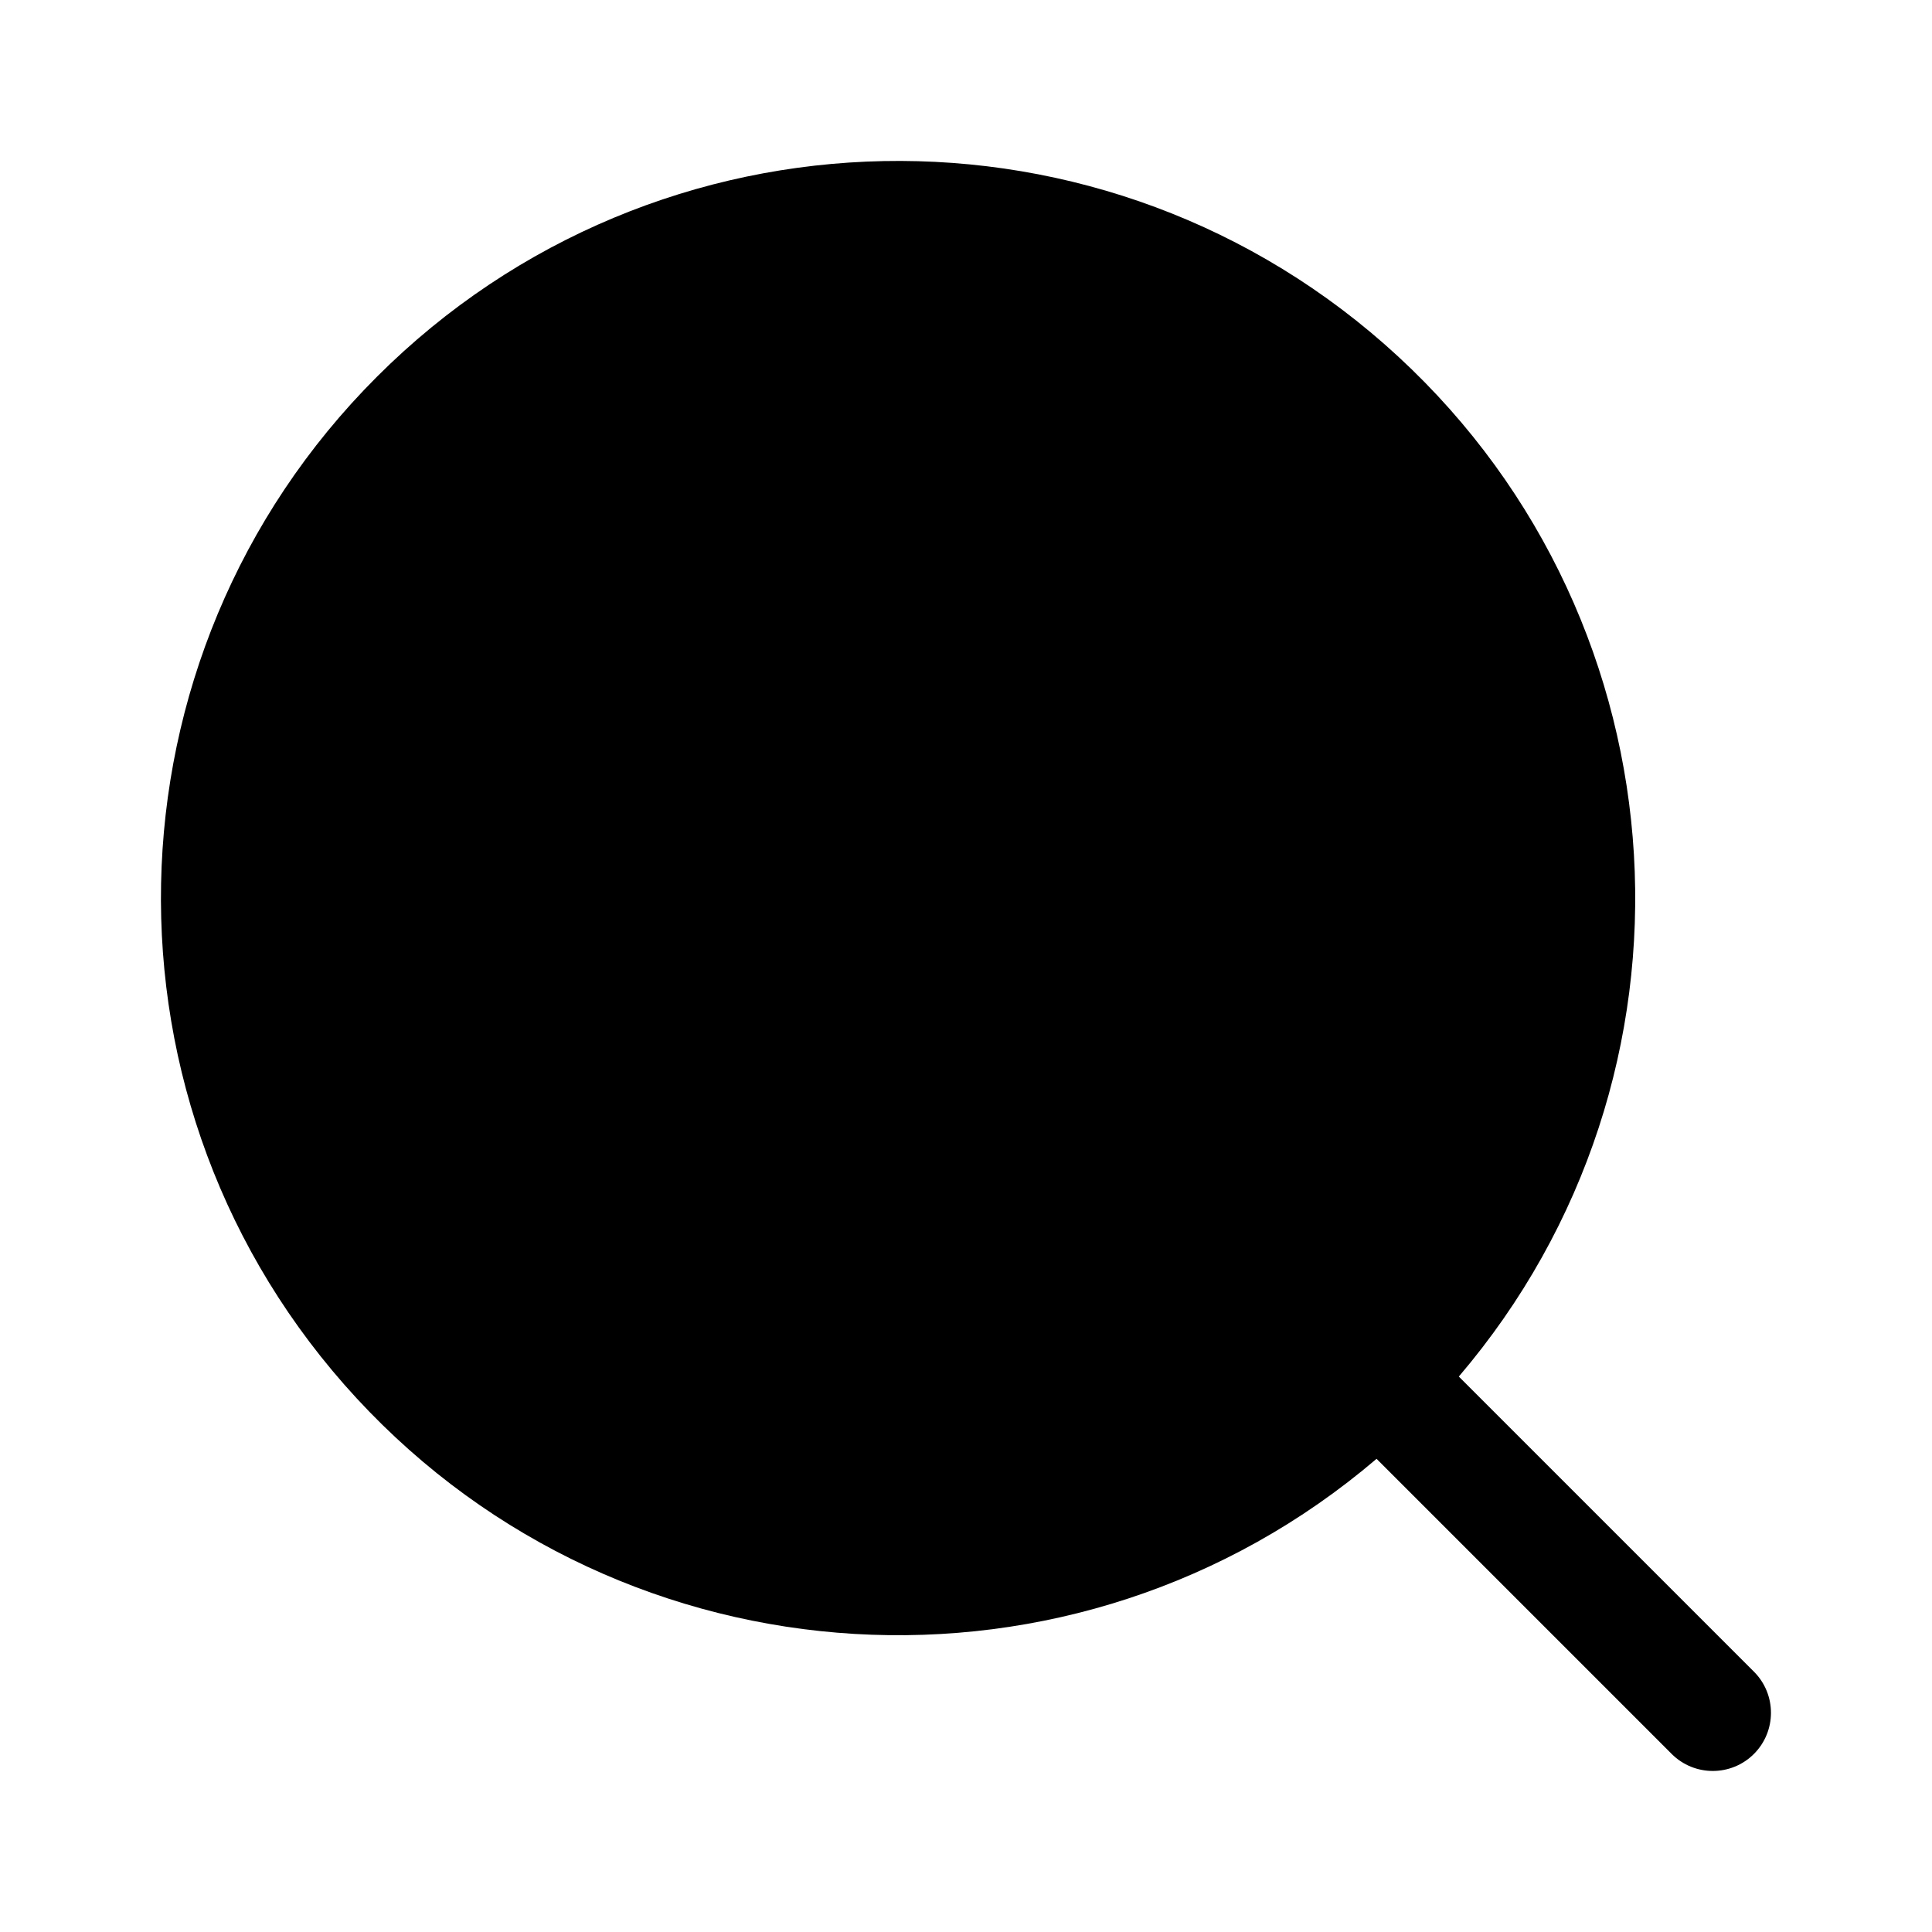
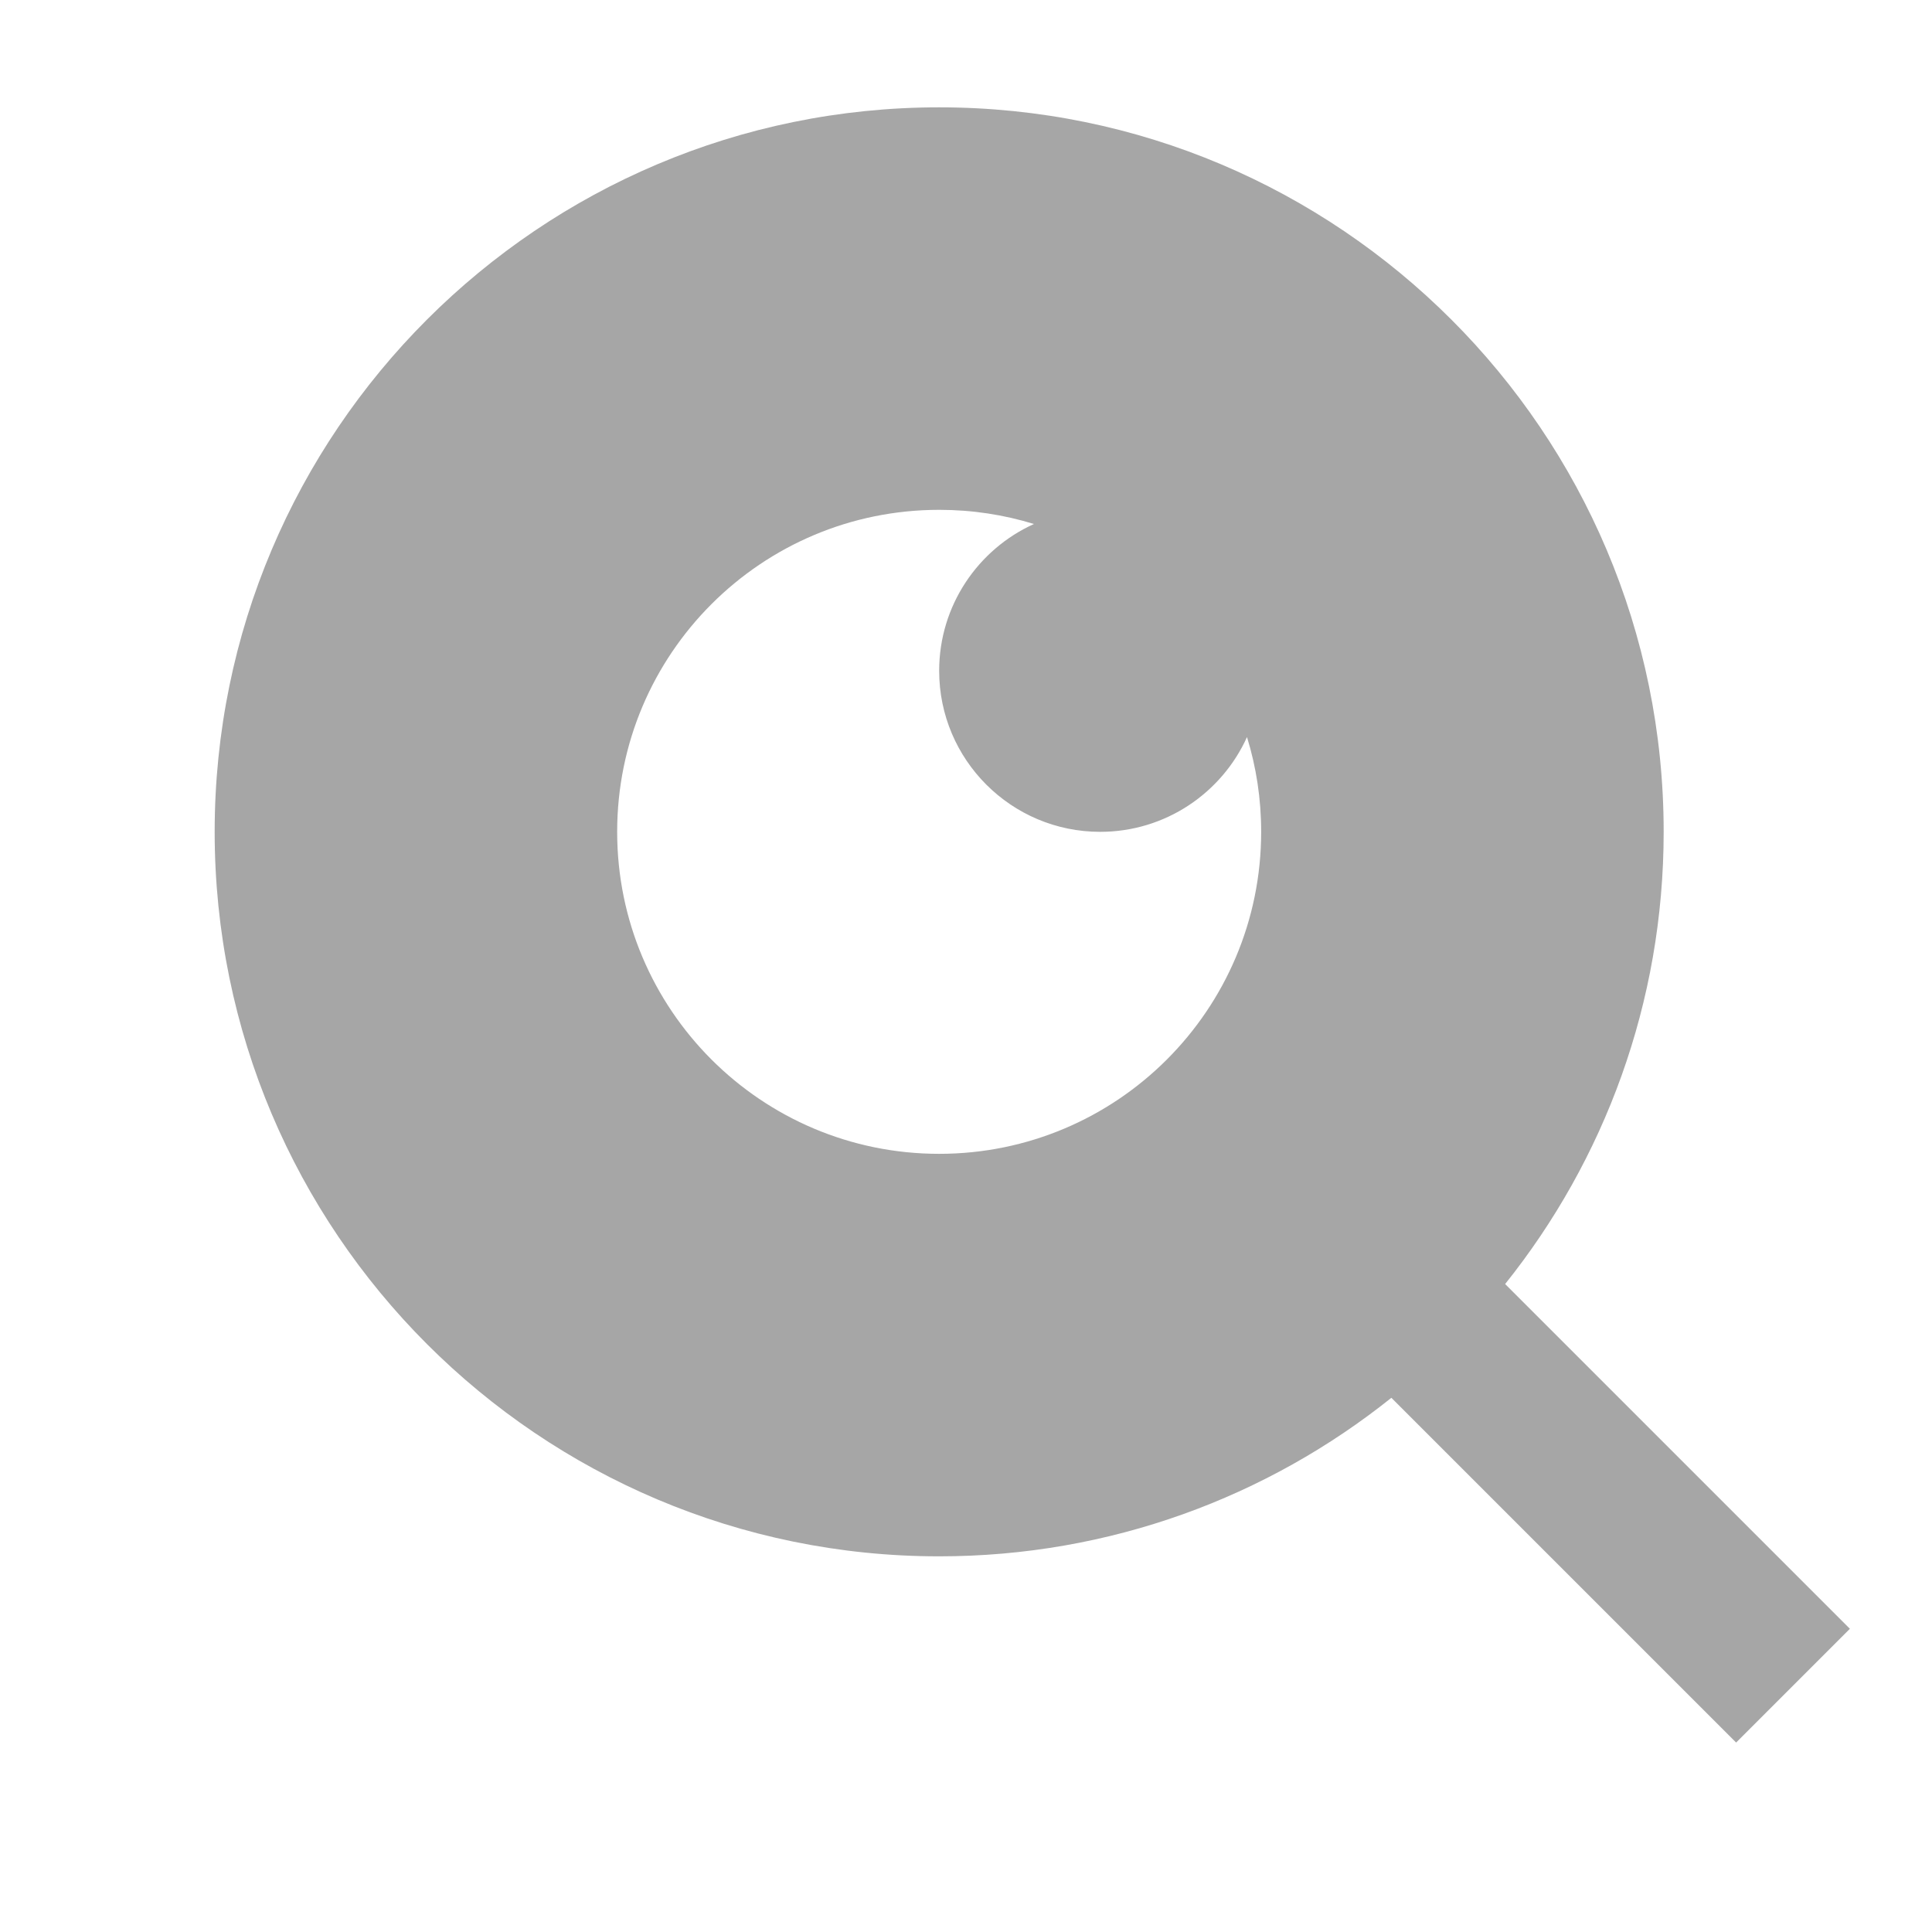
- <svg xmlns="http://www.w3.org/2000/svg" width="1em" height="1em" viewBox="0 0 24 24">
-   <path fill="currentColor" fill-rule="evenodd" d="M21.788 21.788a.723.723 0 0 0 0-1.022L18.122 17.1a9.157 9.157 0 1 0-1.022 1.022l3.666 3.666a.723.723 0 0 0 1.022 0" clip-rule="evenodd" />
+ <svg xmlns="http://www.w3.org/2000/svg" fill="none" version="1.1" width="18" height="18" viewBox="0 0 18 18">
+   <defs>
+     <clipPath id="master_svg0_204_2719">
+       <rect x="0" y="0" width="18" height="18" rx="0" />
+     </clipPath>
+   </defs>
+   <g clip-path="url(#master_svg0_204_2719)">
+     <g>
+       <path d="M14.023,11.963L17.235,15.175L16.175,16.235L12.963,13.023C11.808,13.947,10.343,14.5,8.75,14.5C5.024,14.5,2,11.476,2,7.75C2,4.024,5.024,1,8.75,1C12.476,1,15.5,4.024,15.5,7.75C15.5,9.343,14.947,10.808,14.023,11.963ZM9.633,4.882C9.354,4.796,9.058,4.75,8.75,4.75C7.093,4.75,5.75,6.093,5.75,7.75C5.75,9.407,7.093,10.75,8.75,10.75C10.407,10.75,11.75,9.407,11.75,7.75C11.75,7.442,11.704,7.146,11.618,6.867C11.383,7.387,10.859,7.75,10.25,7.75C9.422,7.75,8.75,7.078,8.75,6.25C8.75,5.641,9.113,5.117,9.633,4.882Z" fill="#A6A6A6" fill-opacity="1" style="mix-blend-mode:passthrough" />
+     </g>
+   </g>
</svg>
